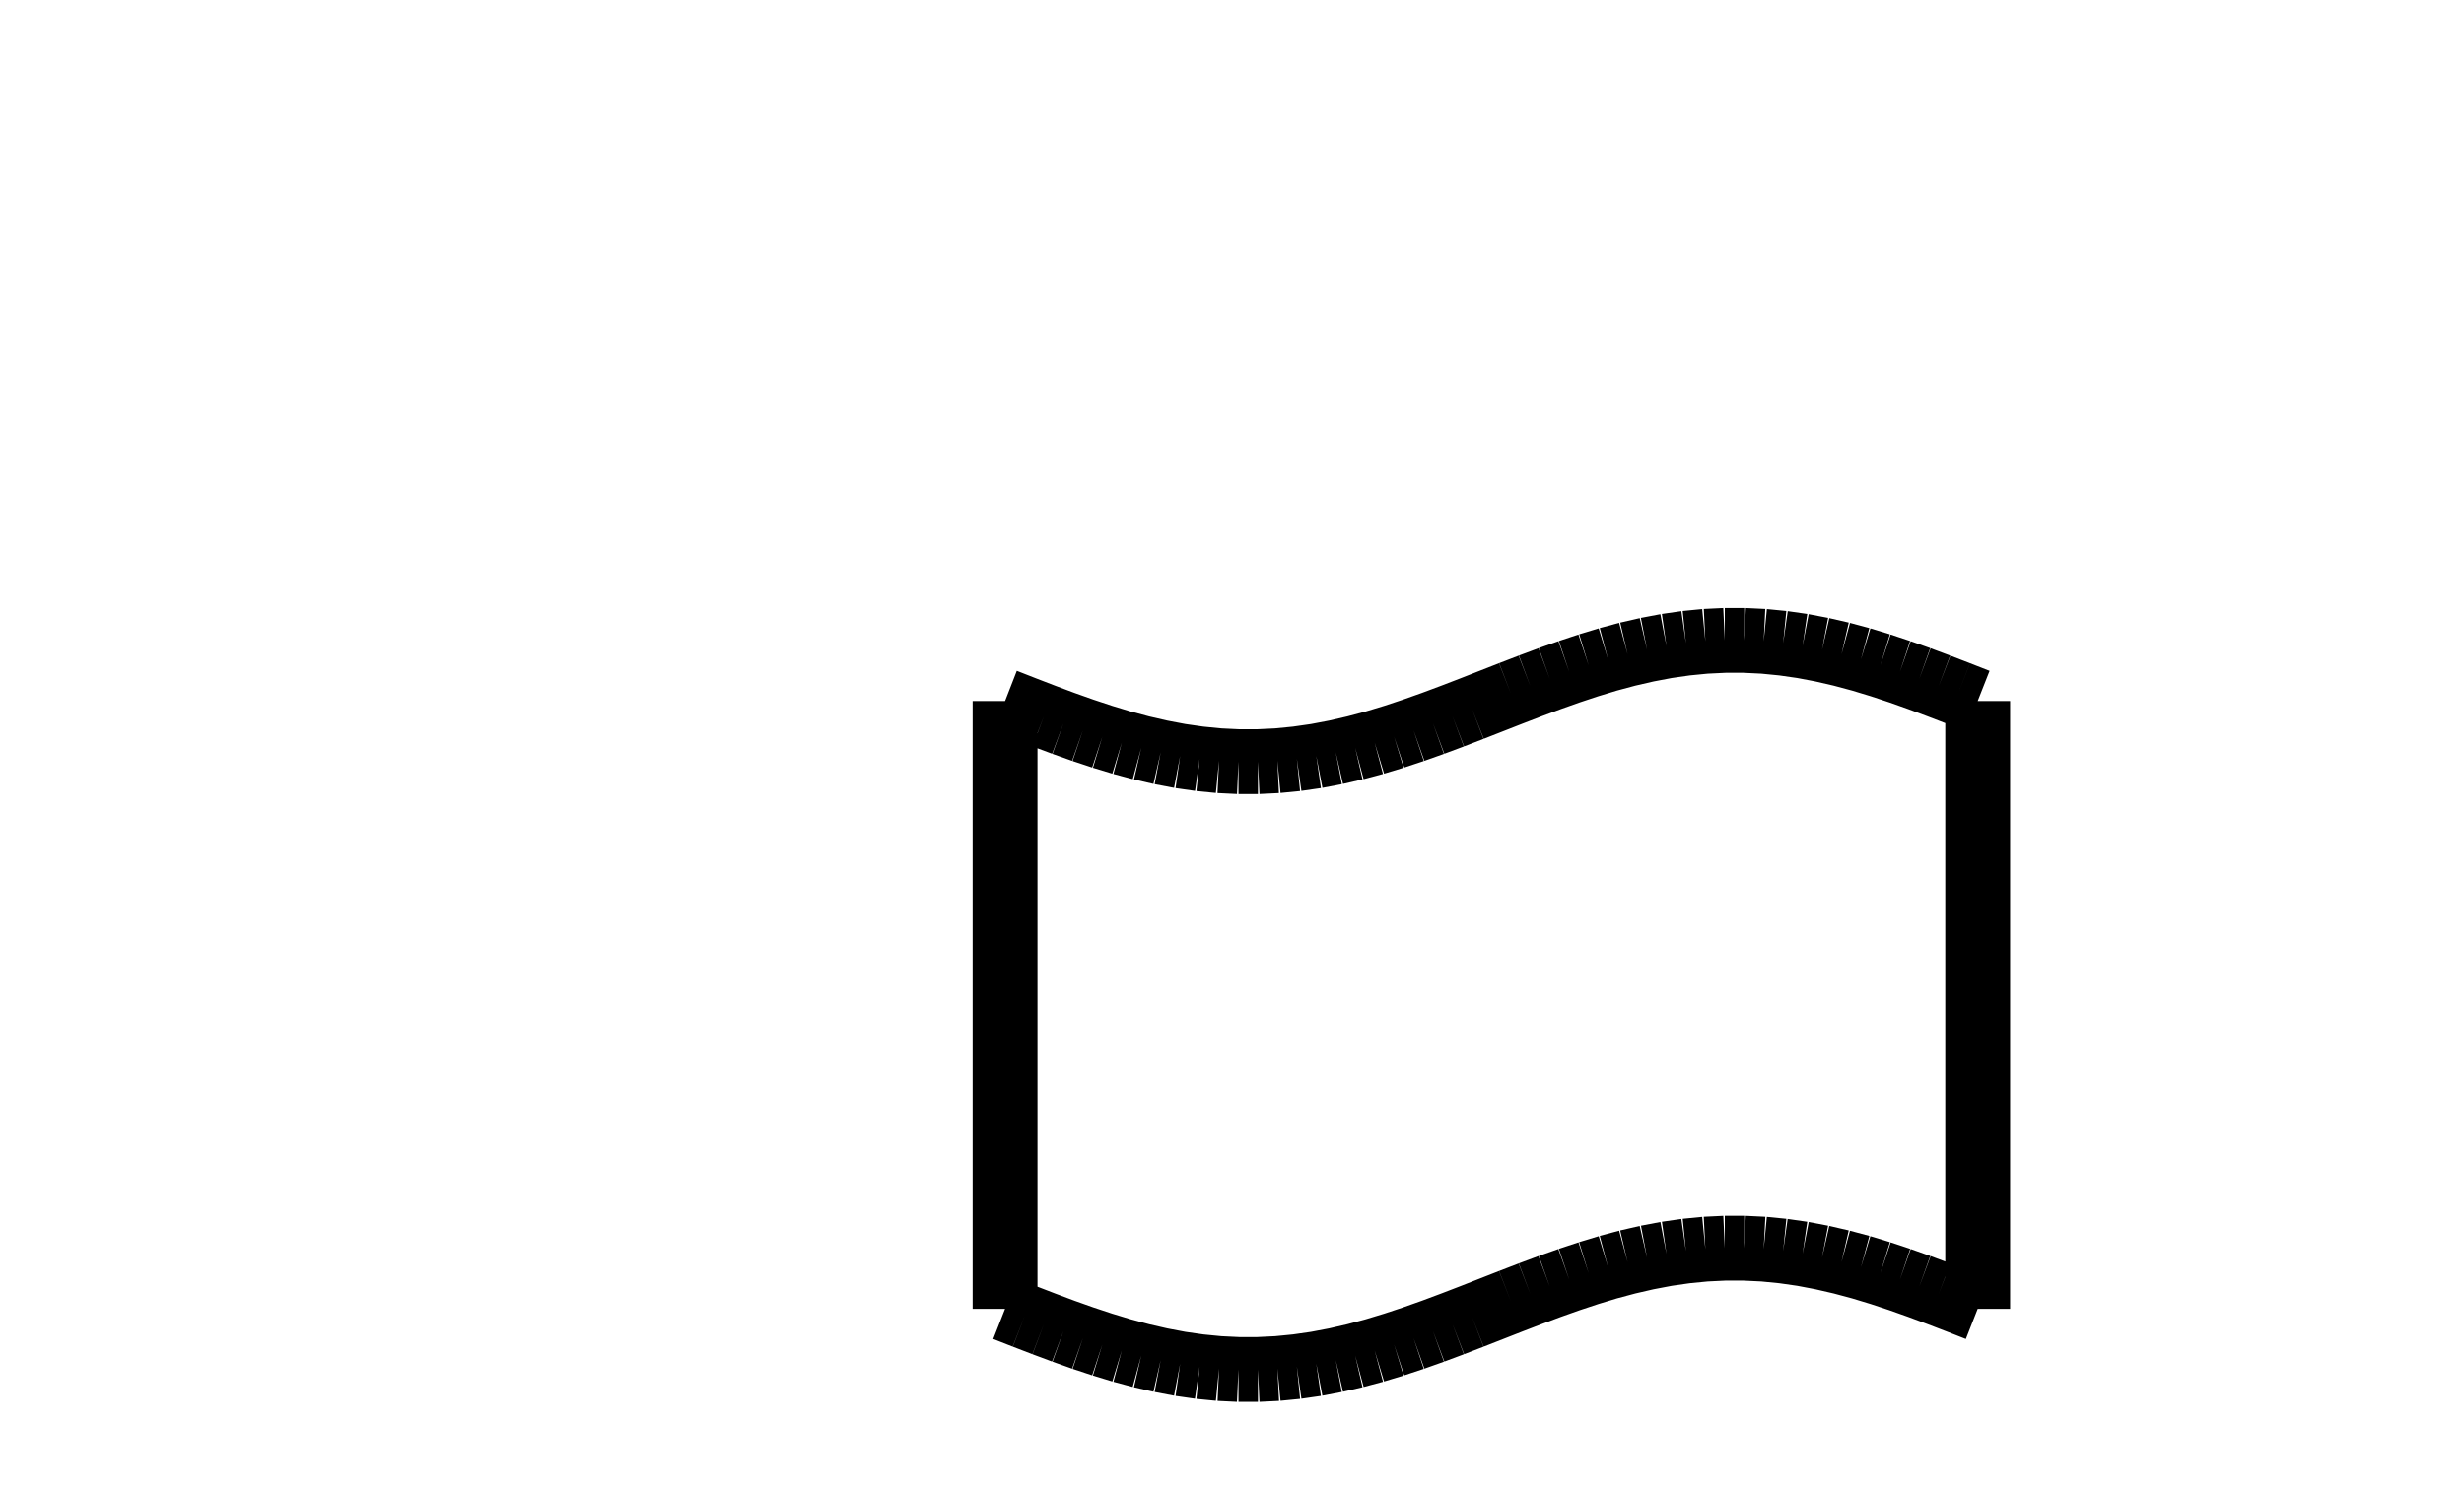
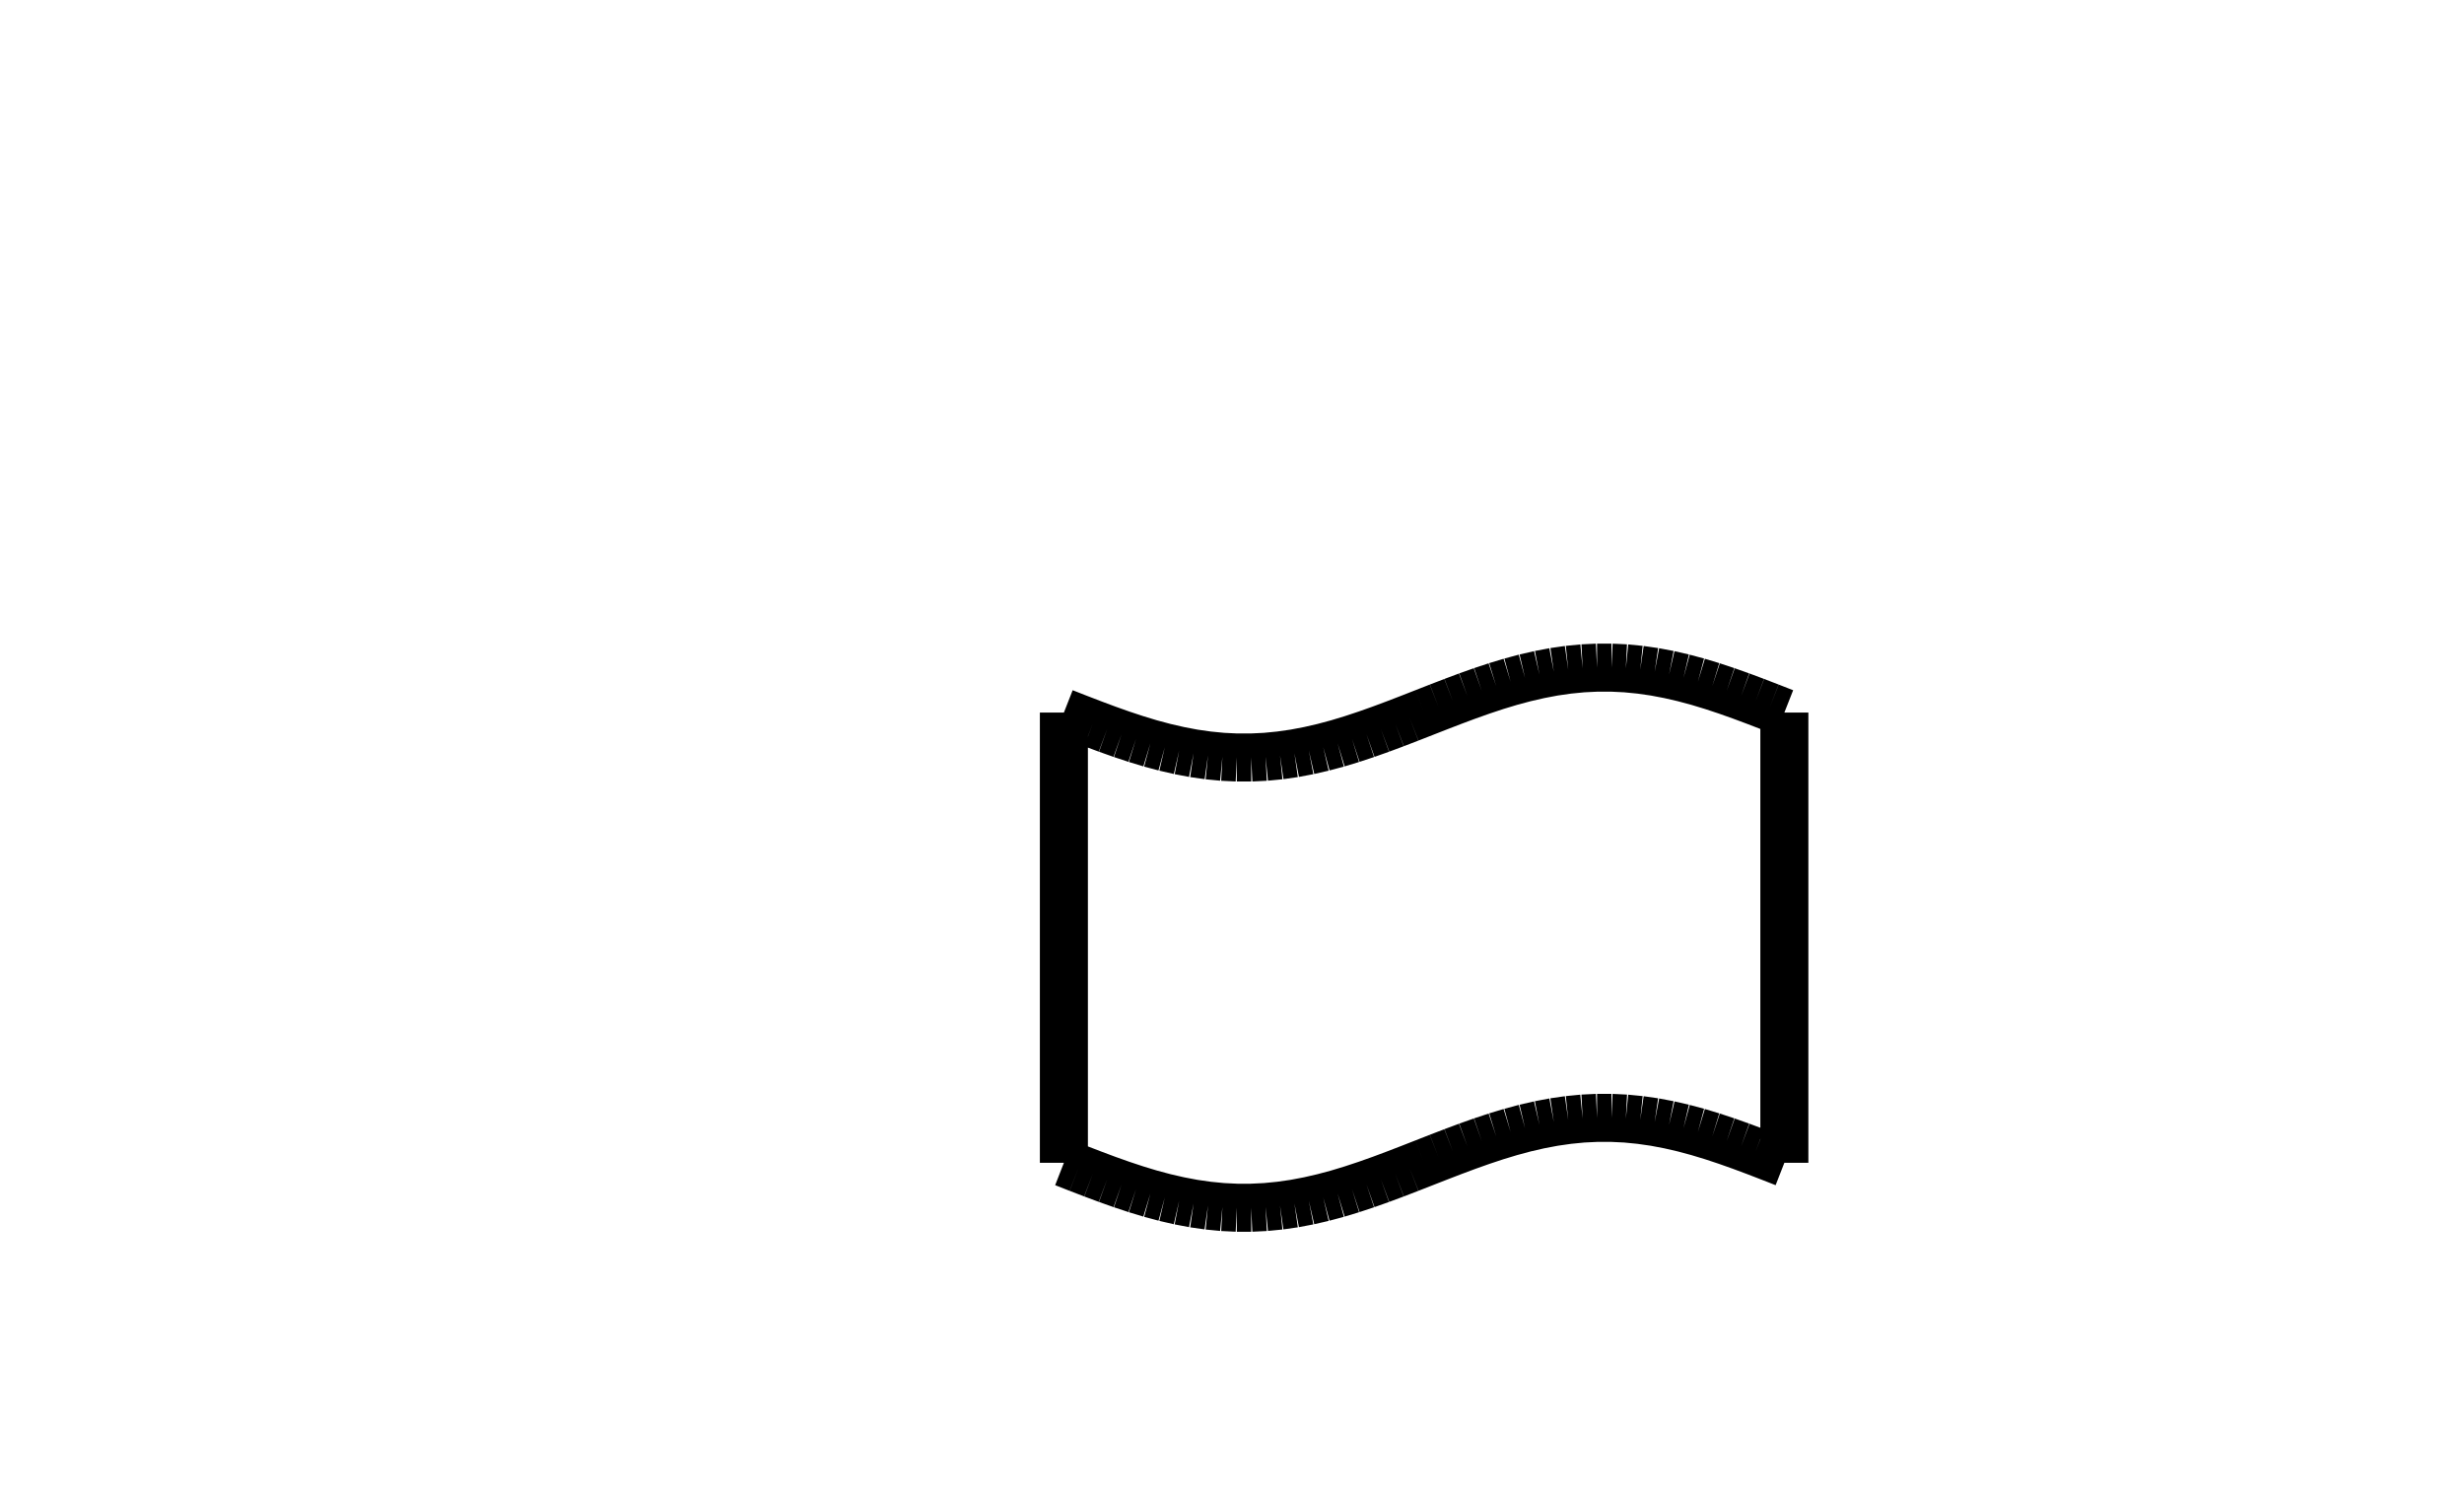
- <svg xmlns="http://www.w3.org/2000/svg" id="s2m-shape-paperTape" width="100%" class="flowchart" style="max-width: 76px;" viewBox="-8 -8 76 46" role="graphics-document document" aria-roledescription="flowchart-v2">
+ <svg xmlns="http://www.w3.org/2000/svg" id="s2m-shape-paperTape" width="100%" class="flowchart" style="max-width: 76px;" viewBox="-21.30 -16.05 102.60 62.10" role="graphics-document document" aria-roledescription="flowchart-v2">
  <g>
    <marker id="s2m-shape-paperTape_flowchart-v2-pointEnd" class="marker flowchart-v2" viewBox="0 0 10 10" refX="5" refY="5" markerUnits="userSpaceOnUse" markerWidth="8" markerHeight="8" orient="auto">
      <path d="M 0 0 L 10 5 L 0 10 z" class="arrowMarkerPath" style="stroke-width: 1; stroke-dasharray: 1,0;" />
    </marker>
    <marker id="s2m-shape-paperTape_flowchart-v2-pointStart" class="marker flowchart-v2" viewBox="0 0 10 10" refX="4.5" refY="5" markerUnits="userSpaceOnUse" markerWidth="8" markerHeight="8" orient="auto">
      <path d="M 0 5 L 10 10 L 10 0 z" class="arrowMarkerPath" style="stroke-width: 1; stroke-dasharray: 1,0;" />
    </marker>
    <marker id="s2m-shape-paperTape_flowchart-v2-pointEnd-margin" class="marker flowchart-v2" viewBox="0 0 11.5 14" refX="11.5" refY="7" markerUnits="userSpaceOnUse" markerWidth="10.5" markerHeight="14" orient="auto">
      <path d="M 0 0 L 11.5 7 L 0 14 z" class="arrowMarkerPath" style="stroke-width: 0; stroke-dasharray: 1,0;" />
    </marker>
    <marker id="s2m-shape-paperTape_flowchart-v2-pointStart-margin" class="marker flowchart-v2" viewBox="0 0 11.5 14" refX="1" refY="7" markerUnits="userSpaceOnUse" markerWidth="11.5" markerHeight="14" orient="auto">
      <polygon points="0,7 11.5,14 11.5,0" class="arrowMarkerPath" style="stroke-width: 0; stroke-dasharray: 1,0;" />
    </marker>
    <marker id="s2m-shape-paperTape_flowchart-v2-circleEnd" class="marker flowchart-v2" viewBox="0 0 10 10" refX="11" refY="5" markerUnits="userSpaceOnUse" markerWidth="11" markerHeight="11" orient="auto">
      <circle cx="5" cy="5" r="5" class="arrowMarkerPath" style="stroke-width: 1; stroke-dasharray: 1,0;" />
    </marker>
    <marker id="s2m-shape-paperTape_flowchart-v2-circleStart" class="marker flowchart-v2" viewBox="0 0 10 10" refX="-1" refY="5" markerUnits="userSpaceOnUse" markerWidth="11" markerHeight="11" orient="auto">
      <circle cx="5" cy="5" r="5" class="arrowMarkerPath" style="stroke-width: 1; stroke-dasharray: 1,0;" />
    </marker>
    <marker id="s2m-shape-paperTape_flowchart-v2-circleEnd-margin" class="marker flowchart-v2" viewBox="0 0 10 10" refY="5" refX="12.25" markerUnits="userSpaceOnUse" markerWidth="14" markerHeight="14" orient="auto">
      <circle cx="5" cy="5" r="5" class="arrowMarkerPath" style="stroke-width: 0; stroke-dasharray: 1,0;" />
    </marker>
    <marker id="s2m-shape-paperTape_flowchart-v2-circleStart-margin" class="marker flowchart-v2" viewBox="0 0 10 10" refX="-2" refY="5" markerUnits="userSpaceOnUse" markerWidth="14" markerHeight="14" orient="auto">
      <circle cx="5" cy="5" r="5" class="arrowMarkerPath" style="stroke-width: 0; stroke-dasharray: 1,0;" />
    </marker>
    <marker id="s2m-shape-paperTape_flowchart-v2-crossEnd" class="marker cross flowchart-v2" viewBox="0 0 11 11" refX="12" refY="5.2" markerUnits="userSpaceOnUse" markerWidth="11" markerHeight="11" orient="auto">
      <path d="M 1,1 l 9,9 M 10,1 l -9,9" class="arrowMarkerPath" style="stroke-width: 2; stroke-dasharray: 1,0;" />
    </marker>
    <marker id="s2m-shape-paperTape_flowchart-v2-crossStart" class="marker cross flowchart-v2" viewBox="0 0 11 11" refX="-1" refY="5.2" markerUnits="userSpaceOnUse" markerWidth="11" markerHeight="11" orient="auto">
      <path d="M 1,1 l 9,9 M 10,1 l -9,9" class="arrowMarkerPath" style="stroke-width: 2; stroke-dasharray: 1,0;" />
    </marker>
    <marker id="s2m-shape-paperTape_flowchart-v2-crossEnd-margin" class="marker cross flowchart-v2" viewBox="0 0 15 15" refX="17.7" refY="7.5" markerUnits="userSpaceOnUse" markerWidth="12" markerHeight="12" orient="auto">
      <path d="M 1,1 L 14,14 M 1,14 L 14,1" class="arrowMarkerPath" style="stroke-width: 2.5;" />
    </marker>
    <marker id="s2m-shape-paperTape_flowchart-v2-crossStart-margin" class="marker cross flowchart-v2" viewBox="0 0 15 15" refX="-3.5" refY="7.5" markerUnits="userSpaceOnUse" markerWidth="12" markerHeight="12" orient="auto">
      <path d="M 1,1 L 14,14 M 1,14 L 14,1" class="arrowMarkerPath" style="stroke-width: 2.5; stroke-dasharray: 1,0;" />
    </marker>
    <g class="root">
      <g class="clusters" />
      <g class="edgePaths" />
      <g class="edgeLabels" />
      <g class="nodes">
        <g class="node default" data-look="classic" transform="translate(38, 23)">
          <g class="basic label-container">
-             <path d="M-15 9.375 C-15 9.375, -15 9.375, -15 9.375 M-15 9.375 C-15 9.375, -15 9.375, -15 9.375 M-15 9.375 C-14.811 9.449, -14.621 9.523, -14.4 9.61 M-15 9.375 C-14.864 9.428, -14.729 9.481, -14.4 9.61 M-14.4 9.61 C-14.222 9.679, -14.043 9.748, -13.8 9.841 M-14.4 9.61 C-14.229 9.676, -14.058 9.742, -13.8 9.841 M-13.8 9.841 C-13.62 9.908, -13.441 9.975, -13.2 10.065 M-13.8 9.841 C-13.678 9.887, -13.556 9.932, -13.2 10.065 M-13.2 10.065 C-12.963 10.149, -12.727 10.233, -12.6 10.278 M-13.2 10.065 C-12.962 10.15, -12.725 10.234, -12.6 10.278 M-12.6 10.278 C-12.471 10.321, -12.343 10.364, -12 10.477 M-12.6 10.278 C-12.477 10.319, -12.354 10.36, -12 10.477 M-12 10.477 C-11.784 10.542, -11.568 10.608, -11.4 10.659 M-12 10.477 C-11.8 10.538, -11.6 10.598, -11.4 10.659 M-11.4 10.659 C-11.19 10.715, -10.98 10.771, -10.8 10.82 M-11.4 10.659 C-11.201 10.712, -11.002 10.765, -10.8 10.82 M-10.8 10.82 C-10.659 10.852, -10.519 10.885, -10.2 10.958 M-10.8 10.82 C-10.656 10.853, -10.511 10.886, -10.2 10.958 M-10.2 10.958 C-9.984 10.999, -9.768 11.04, -9.6 11.072 M-10.2 10.958 C-10.072 10.982, -9.945 11.006, -9.6 11.072 M-9.6 11.072 C-9.396 11.101, -9.192 11.13, -9 11.158 M-9.6 11.072 C-9.394 11.101, -9.187 11.131, -9 11.158 M-9 11.158 C-8.878 11.17, -8.756 11.182, -8.4 11.217 M-9 11.158 C-8.766 11.181, -8.531 11.204, -8.4 11.217 M-8.4 11.217 C-8.204 11.226, -8.008 11.236, -7.8 11.246 M-8.4 11.217 C-8.269 11.223, -8.138 11.23, -7.8 11.246 M-7.8 11.246 C-7.629 11.246, -7.459 11.246, -7.2 11.246 M-7.8 11.246 C-7.663 11.246, -7.527 11.246, -7.2 11.246 M-7.2 11.246 C-7.07 11.24, -6.941 11.234, -6.6 11.217 M-7.2 11.246 C-6.999 11.236, -6.798 11.227, -6.6 11.217 M-6.6 11.217 C-6.404 11.198, -6.208 11.179, -6 11.158 M-6.6 11.217 C-6.379 11.195, -6.158 11.174, -6 11.158 M-6 11.158 C-5.827 11.133, -5.653 11.108, -5.4 11.072 M-6 11.158 C-5.775 11.126, -5.55 11.093, -5.4 11.072 M-5.4 11.072 C-5.223 11.038, -5.047 11.005, -4.8 10.958 M-5.4 11.072 C-5.164 11.027, -4.928 10.982, -4.8 10.958 M-4.8 10.958 C-4.658 10.925, -4.516 10.893, -4.2 10.82 M-4.8 10.958 C-4.656 10.925, -4.512 10.892, -4.2 10.82 M-4.2 10.82 C-3.985 10.762, -3.769 10.704, -3.6 10.659 M-4.2 10.82 C-4.078 10.787, -3.956 10.754, -3.6 10.659 M-3.6 10.659 C-3.416 10.603, -3.231 10.547, -3 10.477 M-3.6 10.659 C-3.405 10.6, -3.21 10.541, -3 10.477 M-3 10.477 C-2.875 10.436, -2.749 10.394, -2.4 10.278 M-3 10.477 C-2.84 10.424, -2.681 10.371, -2.4 10.278 M-2.4 10.278 C-2.194 10.205, -1.987 10.132, -1.8 10.065 M-2.4 10.278 C-2.242 10.222, -2.083 10.166, -1.8 10.065 M-1.8 10.065 C-1.615 9.996, -1.431 9.927, -1.2 9.841 M-1.8 10.065 C-1.583 9.984, -1.365 9.903, -1.2 9.841 M-1.2 9.841 C-0.972 9.753, -0.744 9.665, -0.6 9.61 M-1.2 9.841 C-0.977 9.755, -0.754 9.669, -0.6 9.61 M-0.6 9.61 C-0.472 9.56, -0.344 9.51, 0 9.375 M-0.6 9.61 C-0.466 9.558, -0.333 9.505, 0 9.375 M0 9.375 C0.15 9.316, 0.3 9.257, 0.6 9.14 M0 9.375 C0.226 9.287, 0.452 9.198, 0.6 9.14 M0.6 9.14 C0.753 9.081, 0.907 9.022, 1.2 8.909 M0.6 9.14 C0.802 9.062, 1.003 8.985, 1.2 8.909 M1.2 8.909 C1.435 8.821, 1.67 8.733, 1.8 8.685 M1.2 8.909 C1.388 8.838, 1.576 8.768, 1.8 8.685 M1.8 8.685 C1.927 8.64, 2.053 8.595, 2.4 8.472 M1.8 8.685 C2.031 8.603, 2.262 8.521, 2.4 8.472 M2.4 8.472 C2.541 8.425, 2.682 8.378, 3 8.273 M2.4 8.472 C2.621 8.398, 2.842 8.325, 3 8.273 M3 8.273 C3.17 8.222, 3.339 8.17, 3.6 8.091 M3 8.273 C3.124 8.235, 3.247 8.198, 3.6 8.091 M3.6 8.091 C3.776 8.044, 3.952 7.997, 4.2 7.93 M3.6 8.091 C3.755 8.05, 3.909 8.008, 4.2 7.93 M4.2 7.93 C4.403 7.883, 4.606 7.837, 4.8 7.792 M4.2 7.93 C4.368 7.891, 4.536 7.853, 4.8 7.792 M4.8 7.792 C4.945 7.765, 5.089 7.737, 5.4 7.678 M4.8 7.792 C4.974 7.759, 5.147 7.726, 5.4 7.678 M5.4 7.678 C5.572 7.654, 5.743 7.629, 6 7.592 M5.4 7.678 C5.563 7.655, 5.726 7.631, 6 7.592 M6 7.592 C6.122 7.58, 6.243 7.568, 6.6 7.533 M6 7.592 C6.236 7.569, 6.472 7.546, 6.6 7.533 M6.6 7.533 C6.782 7.524, 6.964 7.515, 7.2 7.504 M6.6 7.533 C6.791 7.524, 6.983 7.514, 7.2 7.504 M7.2 7.504 C7.324 7.504, 7.448 7.504, 7.8 7.504 M7.2 7.504 C7.408 7.504, 7.616 7.504, 7.8 7.504 M7.8 7.504 C8.022 7.515, 8.243 7.525, 8.4 7.533 M7.8 7.504 C7.954 7.511, 8.107 7.519, 8.4 7.533 M8.4 7.533 C8.565 7.549, 8.729 7.565, 9 7.592 M8.4 7.533 C8.544 7.547, 8.689 7.561, 9 7.592 M9 7.592 C9.148 7.613, 9.296 7.634, 9.6 7.678 M9 7.592 C9.122 7.609, 9.244 7.627, 9.6 7.678 M9.6 7.678 C9.778 7.712, 9.956 7.746, 10.2 7.792 M9.6 7.678 C9.761 7.709, 9.921 7.739, 10.2 7.792 M10.2 7.792 C10.395 7.837, 10.59 7.882, 10.8 7.93 M10.2 7.792 C10.384 7.834, 10.568 7.877, 10.8 7.93 M10.8 7.93 C10.929 7.965, 11.057 7.999, 11.4 8.091 M10.8 7.93 C10.942 7.969, 11.085 8.007, 11.4 8.091 M11.4 8.091 C11.633 8.162, 11.866 8.232, 12 8.273 M11.4 8.091 C11.605 8.153, 11.81 8.215, 12 8.273 M12 8.273 C12.213 8.344, 12.427 8.414, 12.6 8.472 M12 8.273 C12.208 8.342, 12.417 8.411, 12.6 8.472 M12.6 8.472 C12.834 8.555, 13.069 8.638, 13.2 8.685 M12.6 8.472 C12.817 8.549, 13.033 8.626, 13.2 8.685 M13.2 8.685 C13.375 8.75, 13.551 8.816, 13.8 8.909 M13.2 8.685 C13.394 8.757, 13.588 8.829, 13.8 8.909 M13.8 8.909 C14.015 8.992, 14.231 9.075, 14.4 9.14 M13.8 8.909 C13.98 8.978, 14.16 9.047, 14.4 9.14 M14.4 9.14 C14.547 9.197, 14.694 9.255, 15 9.375 M14.4 9.14 C14.627 9.229, 14.853 9.317, 15 9.375 M15 9.375 C15 2.903, 15 -3.57, 15 -9.375 M15 9.375 C15 5.043, 15 0.71, 15 -9.375 M15 -9.375 C15 -9.375, 15 -9.375, 15 -9.375 M15 -9.375 C15 -9.375, 15 -9.375, 15 -9.375 M15 -9.375 C14.873 -9.425, 14.746 -9.474, 14.4 -9.61 M15 -9.375 C14.781 -9.461, 14.562 -9.547, 14.4 -9.61 M14.4 -9.61 C14.225 -9.677, 14.05 -9.745, 13.8 -9.841 M14.4 -9.61 C14.199 -9.688, 13.997 -9.765, 13.8 -9.841 M13.8 -9.841 C13.61 -9.912, 13.421 -9.983, 13.2 -10.065 M13.8 -9.841 C13.572 -9.926, 13.344 -10.011, 13.2 -10.065 M13.2 -10.065 C13.067 -10.112, 12.935 -10.159, 12.6 -10.278 M13.2 -10.065 C13.068 -10.112, 12.936 -10.159, 12.6 -10.278 M12.6 -10.278 C12.398 -10.345, 12.197 -10.412, 12 -10.477 M12.6 -10.278 C12.39 -10.348, 12.18 -10.417, 12 -10.477 M12 -10.477 C11.823 -10.531, 11.646 -10.584, 11.4 -10.659 M12 -10.477 C11.852 -10.522, 11.704 -10.566, 11.4 -10.659 M11.4 -10.659 C11.179 -10.718, 10.958 -10.777, 10.8 -10.82 M11.4 -10.659 C11.188 -10.715, 10.976 -10.772, 10.8 -10.82 M10.8 -10.82 C10.652 -10.854, 10.503 -10.888, 10.2 -10.958 M10.8 -10.82 C10.62 -10.861, 10.439 -10.903, 10.2 -10.958 M10.2 -10.958 C10.013 -10.993, 9.826 -11.029, 9.6 -11.072 M10.2 -10.958 C10.074 -10.982, 9.948 -11.006, 9.6 -11.072 M9.6 -11.072 C9.447 -11.094, 9.294 -11.116, 9 -11.158 M9.6 -11.072 C9.384 -11.103, 9.168 -11.134, 9 -11.158 M9 -11.158 C8.786 -11.179, 8.572 -11.2, 8.4 -11.217 M9 -11.158 C8.856 -11.172, 8.711 -11.186, 8.4 -11.217 M8.4 -11.217 C8.264 -11.223, 8.129 -11.23, 7.8 -11.246 M8.4 -11.217 C8.232 -11.225, 8.063 -11.233, 7.8 -11.246 M7.8 -11.246 C7.599 -11.246, 7.398 -11.246, 7.2 -11.246 M7.8 -11.246 C7.68 -11.246, 7.56 -11.246, 7.2 -11.246 M7.2 -11.246 C7.038 -11.238, 6.876 -11.23, 6.6 -11.217 M7.2 -11.246 C6.987 -11.236, 6.774 -11.225, 6.6 -11.217 M6.6 -11.217 C6.406 -11.198, 6.212 -11.179, 6 -11.158 M6.6 -11.217 C6.377 -11.195, 6.154 -11.173, 6 -11.158 M6 -11.158 C5.796 -11.129, 5.591 -11.099, 5.4 -11.072 M6 -11.158 C5.824 -11.133, 5.647 -11.107, 5.4 -11.072 M5.4 -11.072 C5.24 -11.041, 5.079 -11.011, 4.8 -10.958 M5.4 -11.072 C5.196 -11.033, 4.993 -10.995, 4.8 -10.958 M4.8 -10.958 C4.578 -10.907, 4.356 -10.856, 4.2 -10.82 M4.8 -10.958 C4.639 -10.921, 4.477 -10.884, 4.2 -10.82 M4.2 -10.82 C3.965 -10.757, 3.73 -10.693, 3.6 -10.659 M4.2 -10.82 C4.06 -10.782, 3.92 -10.744, 3.6 -10.659 M3.6 -10.659 C3.462 -10.617, 3.325 -10.575, 3 -10.477 M3.6 -10.659 C3.383 -10.593, 3.165 -10.527, 3 -10.477 M3 -10.477 C2.879 -10.437, 2.757 -10.397, 2.4 -10.278 M3 -10.477 C2.832 -10.421, 2.663 -10.365, 2.4 -10.278 M2.4 -10.278 C2.194 -10.205, 1.989 -10.132, 1.8 -10.065 M2.4 -10.278 C2.218 -10.214, 2.036 -10.149, 1.8 -10.065 M1.8 -10.065 C1.675 -10.019, 1.551 -9.972, 1.2 -9.841 M1.8 -10.065 C1.632 -10.003, 1.465 -9.94, 1.2 -9.841 M1.2 -9.841 C1.023 -9.773, 0.847 -9.705, 0.6 -9.61 M1.2 -9.841 C1.005 -9.766, 0.811 -9.691, 0.6 -9.61 M0.6 -9.61 C0.413 -9.537, 0.226 -9.464, 0 -9.375 M0.6 -9.61 C0.477 -9.562, 0.353 -9.513, 0 -9.375 M0 -9.375 C-0.134 -9.323, -0.268 -9.27, -0.6 -9.14 M0 -9.375 C-0.207 -9.294, -0.415 -9.213, -0.6 -9.14 M-0.6 -9.14 C-0.723 -9.093, -0.846 -9.045, -1.2 -8.909 M-0.6 -9.14 C-0.759 -9.079, -0.918 -9.017, -1.2 -8.909 M-1.2 -8.909 C-1.398 -8.835, -1.596 -8.761, -1.8 -8.685 M-1.2 -8.909 C-1.422 -8.826, -1.644 -8.743, -1.8 -8.685 M-1.8 -8.685 C-1.972 -8.624, -2.143 -8.563, -2.4 -8.472 M-1.8 -8.685 C-1.959 -8.628, -2.119 -8.572, -2.4 -8.472 M-2.4 -8.472 C-2.544 -8.424, -2.689 -8.376, -3 -8.273 M-2.4 -8.472 C-2.55 -8.422, -2.701 -8.372, -3 -8.273 M-3 -8.273 C-3.192 -8.215, -3.384 -8.157, -3.6 -8.091 M-3 -8.273 C-3.183 -8.217, -3.366 -8.162, -3.6 -8.091 M-3.6 -8.091 C-3.803 -8.037, -4.006 -7.982, -4.2 -7.93 M-3.6 -8.091 C-3.83 -8.03, -4.061 -7.968, -4.2 -7.93 M-4.2 -7.93 C-4.334 -7.899, -4.469 -7.868, -4.8 -7.792 M-4.2 -7.93 C-4.352 -7.895, -4.503 -7.86, -4.8 -7.792 M-4.8 -7.792 C-4.988 -7.756, -5.177 -7.721, -5.4 -7.678 M-4.8 -7.792 C-5.033 -7.748, -5.265 -7.704, -5.4 -7.678 M-5.4 -7.678 C-5.626 -7.646, -5.853 -7.613, -6 -7.592 M-5.4 -7.678 C-5.622 -7.646, -5.845 -7.614, -6 -7.592 M-6 -7.592 C-6.17 -7.575, -6.341 -7.559, -6.6 -7.533 M-6 -7.592 C-6.238 -7.569, -6.476 -7.545, -6.6 -7.533 M-6.6 -7.533 C-6.793 -7.524, -6.986 -7.514, -7.2 -7.504 M-6.6 -7.533 C-6.75 -7.526, -6.901 -7.518, -7.2 -7.504 M-7.2 -7.504 C-7.437 -7.504, -7.674 -7.504, -7.8 -7.504 M-7.2 -7.504 C-7.404 -7.504, -7.608 -7.504, -7.8 -7.504 M-7.8 -7.504 C-7.954 -7.511, -8.107 -7.519, -8.4 -7.533 M-7.8 -7.504 C-8.036 -7.515, -8.273 -7.527, -8.4 -7.533 M-8.4 -7.533 C-8.578 -7.551, -8.756 -7.568, -9 -7.592 M-8.4 -7.533 C-8.623 -7.555, -8.846 -7.577, -9 -7.592 M-9 -7.592 C-9.184 -7.618, -9.369 -7.645, -9.6 -7.678 M-9 -7.592 C-9.134 -7.611, -9.268 -7.631, -9.6 -7.678 M-9.6 -7.678 C-9.726 -7.702, -9.851 -7.726, -10.2 -7.792 M-9.6 -7.678 C-9.776 -7.712, -9.951 -7.745, -10.2 -7.792 M-10.2 -7.792 C-10.362 -7.829, -10.524 -7.867, -10.8 -7.93 M-10.2 -7.792 C-10.356 -7.828, -10.511 -7.864, -10.8 -7.93 M-10.8 -7.93 C-10.951 -7.971, -11.103 -8.012, -11.4 -8.091 M-10.8 -7.93 C-11.023 -7.99, -11.247 -8.05, -11.4 -8.091 M-11.4 -8.091 C-11.569 -8.143, -11.739 -8.194, -12 -8.273 M-11.4 -8.091 C-11.574 -8.144, -11.747 -8.197, -12 -8.273 M-12 -8.273 C-12.206 -8.341, -12.412 -8.409, -12.6 -8.472 M-12 -8.273 C-12.185 -8.334, -12.37 -8.395, -12.6 -8.472 M-12.6 -8.472 C-12.78 -8.536, -12.96 -8.599, -13.2 -8.685 M-12.6 -8.472 C-12.822 -8.55, -13.043 -8.629, -13.2 -8.685 M-13.2 -8.685 C-13.343 -8.738, -13.487 -8.792, -13.8 -8.909 M-13.2 -8.685 C-13.349 -8.741, -13.499 -8.796, -13.8 -8.909 M-13.8 -8.909 C-13.925 -8.957, -14.05 -9.005, -14.4 -9.14 M-13.8 -8.909 C-13.975 -8.976, -14.151 -9.044, -14.4 -9.14 M-14.4 -9.14 C-14.582 -9.211, -14.764 -9.282, -15 -9.375 M-14.4 -9.14 C-14.581 -9.211, -14.761 -9.282, -15 -9.375 M-15 -9.375 C-15 -3.165, -15 3.046, -15 9.375 M-15 -9.375 C-15 -2.639, -15 4.098, -15 9.375" stroke="currentColor" stroke-width="2" fill="none" vector-effect="non-scaling-stroke" />
+             <path d="M-15 9.375 C-15 9.375, -15 9.375, -15 9.375 M-15 9.375 C-15 9.375, -15 9.375, -15 9.375 M-15 9.375 C-14.805 9.451, -14.61 9.528, -14.4 9.61 M-15 9.375 C-14.83 9.441, -14.661 9.508, -14.4 9.61 M-14.4 9.61 C-14.18 9.695, -13.959 9.78, -13.8 9.841 M-14.4 9.61 C-14.244 9.67, -14.089 9.73, -13.8 9.841 M-13.8 9.841 C-13.565 9.929, -13.329 10.017, -13.2 10.065 M-13.8 9.841 C-13.647 9.898, -13.495 9.955, -13.2 10.065 M-13.2 10.065 C-12.984 10.142, -12.768 10.219, -12.6 10.278 M-13.2 10.065 C-13.055 10.117, -12.91 10.168, -12.6 10.278 M-12.6 10.278 C-12.38 10.351, -12.161 10.424, -12 10.477 M-12.6 10.278 C-12.476 10.319, -12.352 10.36, -12 10.477 M-12 10.477 C-11.829 10.529, -11.659 10.58, -11.4 10.659 M-12 10.477 C-11.806 10.536, -11.612 10.594, -11.4 10.659 M-11.4 10.659 C-11.216 10.708, -11.031 10.758, -10.8 10.82 M-11.4 10.659 C-11.265 10.695, -11.129 10.731, -10.8 10.82 M-10.8 10.82 C-10.651 10.854, -10.501 10.889, -10.2 10.958 M-10.8 10.82 C-10.596 10.867, -10.392 10.914, -10.2 10.958 M-10.2 10.958 C-9.991 10.998, -9.781 11.037, -9.6 11.072 M-10.2 10.958 C-10.017 10.993, -9.834 11.027, -9.6 11.072 M-9.6 11.072 C-9.459 11.092, -9.317 11.112, -9 11.158 M-9.6 11.072 C-9.476 11.089, -9.352 11.107, -9 11.158 M-9 11.158 C-8.794 11.178, -8.587 11.199, -8.4 11.217 M-9 11.158 C-8.782 11.179, -8.565 11.201, -8.4 11.217 M-8.4 11.217 C-8.207 11.226, -8.014 11.236, -7.8 11.246 M-8.4 11.217 C-8.236 11.225, -8.073 11.233, -7.8 11.246 M-7.8 11.246 C-7.597 11.246, -7.394 11.246, -7.2 11.246 M-7.8 11.246 C-7.614 11.246, -7.429 11.246, -7.2 11.246 M-7.2 11.246 C-6.961 11.235, -6.722 11.223, -6.6 11.217 M-7.2 11.246 C-7.073 11.24, -6.945 11.234, -6.6 11.217 M-6.6 11.217 C-6.457 11.203, -6.314 11.189, -6 11.158 M-6.6 11.217 C-6.471 11.204, -6.342 11.192, -6 11.158 M-6 11.158 C-5.85 11.137, -5.7 11.115, -5.4 11.072 M-6 11.158 C-5.781 11.127, -5.562 11.095, -5.4 11.072 M-5.4 11.072 C-5.224 11.038, -5.049 11.005, -4.8 10.958 M-5.4 11.072 C-5.247 11.043, -5.094 11.014, -4.8 10.958 M-4.8 10.958 C-4.584 10.908, -4.368 10.858, -4.2 10.82 M-4.8 10.958 C-4.621 10.917, -4.443 10.876, -4.2 10.82 M-4.2 10.82 C-4.074 10.786, -3.947 10.752, -3.6 10.659 M-4.2 10.82 C-4.01 10.769, -3.821 10.718, -3.6 10.659 M-3.6 10.659 C-3.4 10.598, -3.2 10.538, -3 10.477 M-3.6 10.659 C-3.393 10.596, -3.186 10.533, -3 10.477 M-3 10.477 C-2.837 10.423, -2.674 10.369, -2.4 10.278 M-3 10.477 C-2.82 10.418, -2.64 10.358, -2.4 10.278 M-2.4 10.278 C-2.25 10.225, -2.1 10.172, -1.8 10.065 M-2.4 10.278 C-2.191 10.204, -1.982 10.13, -1.8 10.065 M-1.8 10.065 C-1.617 9.997, -1.433 9.928, -1.2 9.841 M-1.8 10.065 C-1.602 9.991, -1.403 9.917, -1.2 9.841 M-1.2 9.841 C-0.966 9.751, -0.732 9.661, -0.6 9.61 M-1.2 9.841 C-0.975 9.755, -0.75 9.668, -0.6 9.61 M-0.6 9.61 C-0.427 9.542, -0.255 9.475, 0 9.375 M-0.6 9.61 C-0.442 9.548, -0.284 9.486, 0 9.375 M0 9.375 C0.187 9.302, 0.373 9.229, 0.6 9.14 M0 9.375 C0.203 9.296, 0.406 9.216, 0.6 9.14 M0.6 9.14 C0.766 9.076, 0.932 9.012, 1.2 8.909 M0.6 9.14 C0.809 9.059, 1.018 8.979, 1.2 8.909 M1.2 8.909 C1.413 8.829, 1.626 8.75, 1.8 8.685 M1.2 8.909 C1.386 8.839, 1.572 8.77, 1.8 8.685 M1.8 8.685 C1.985 8.619, 2.17 8.554, 2.4 8.472 M1.8 8.685 C2.04 8.6, 2.28 8.514, 2.4 8.472 M2.4 8.472 C2.522 8.431, 2.645 8.391, 3 8.273 M2.4 8.472 C2.589 8.409, 2.778 8.346, 3 8.273 M3 8.273 C3.166 8.223, 3.331 8.173, 3.6 8.091 M3 8.273 C3.239 8.201, 3.477 8.129, 3.6 8.091 M3.6 8.091 C3.755 8.05, 3.91 8.008, 4.2 7.93 M3.6 8.091 C3.749 8.051, 3.898 8.011, 4.2 7.93 M4.2 7.93 C4.421 7.879, 4.641 7.829, 4.8 7.792 M4.2 7.93 C4.364 7.893, 4.527 7.855, 4.8 7.792 M4.8 7.792 C4.935 7.766, 5.069 7.741, 5.4 7.678 M4.8 7.792 C4.989 7.756, 5.179 7.72, 5.4 7.678 M5.4 7.678 C5.615 7.647, 5.83 7.616, 6 7.592 M5.4 7.678 C5.566 7.654, 5.732 7.631, 6 7.592 M6 7.592 C6.18 7.574, 6.361 7.557, 6.6 7.533 M6 7.592 C6.174 7.575, 6.349 7.558, 6.6 7.533 M6.6 7.533 C6.782 7.524, 6.963 7.515, 7.2 7.504 M6.6 7.533 C6.807 7.523, 7.013 7.513, 7.2 7.504 M7.2 7.504 C7.375 7.504, 7.55 7.504, 7.8 7.504 M7.2 7.504 C7.383 7.504, 7.567 7.504, 7.8 7.504 M7.8 7.504 C7.933 7.51, 8.065 7.517, 8.4 7.533 M7.8 7.504 C7.93 7.51, 8.06 7.516, 8.4 7.533 M8.4 7.533 C8.552 7.548, 8.704 7.563, 9 7.592 M8.4 7.533 C8.611 7.554, 8.822 7.574, 9 7.592 M9 7.592 C9.151 7.614, 9.302 7.635, 9.6 7.678 M9 7.592 C9.218 7.623, 9.436 7.655, 9.6 7.678 M9.6 7.678 C9.815 7.719, 10.03 7.76, 10.2 7.792 M9.6 7.678 C9.729 7.703, 9.859 7.727, 10.2 7.792 M10.2 7.792 C10.346 7.826, 10.492 7.859, 10.8 7.93 M10.2 7.792 C10.433 7.846, 10.665 7.899, 10.8 7.93 M10.8 7.93 C10.983 7.98, 11.167 8.029, 11.4 8.091 M10.8 7.93 C11.003 7.985, 11.207 8.04, 11.4 8.091 M11.4 8.091 C11.601 8.152, 11.802 8.213, 12 8.273 M11.4 8.091 C11.562 8.141, 11.725 8.19, 12 8.273 M12 8.273 C12.216 8.344, 12.431 8.416, 12.6 8.472 M12 8.273 C12.143 8.32, 12.285 8.367, 12.6 8.472 M12.6 8.472 C12.798 8.542, 12.995 8.612, 13.2 8.685 M12.6 8.472 C12.769 8.532, 12.938 8.592, 13.2 8.685 M13.2 8.685 C13.387 8.755, 13.574 8.824, 13.8 8.909 M13.2 8.685 C13.425 8.769, 13.65 8.853, 13.8 8.909 M13.8 8.909 C14.02 8.994, 14.241 9.079, 14.4 9.14 M13.8 8.909 C13.956 8.969, 14.112 9.029, 14.4 9.14 M14.4 9.14 C14.606 9.221, 14.812 9.301, 15 9.375 M14.4 9.14 C14.551 9.199, 14.703 9.259, 15 9.375 M15 9.375 C15 2.444, 15 -4.487, 15 -9.375 M15 9.375 C15 4.899, 15 0.423, 15 -9.375 M15 -9.375 C15 -9.375, 15 -9.375, 15 -9.375 M15 -9.375 C15 -9.375, 15 -9.375, 15 -9.375 M15 -9.375 C14.799 -9.454, 14.599 -9.532, 14.4 -9.61 M15 -9.375 C14.804 -9.452, 14.608 -9.529, 14.4 -9.61 M14.4 -9.61 C14.221 -9.679, 14.042 -9.748, 13.8 -9.841 M14.4 -9.61 C14.267 -9.661, 14.133 -9.713, 13.8 -9.841 M13.8 -9.841 C13.677 -9.887, 13.554 -9.933, 13.2 -10.065 M13.8 -9.841 C13.649 -9.898, 13.498 -9.954, 13.2 -10.065 M13.2 -10.065 C13.009 -10.133, 12.818 -10.201, 12.6 -10.278 M13.2 -10.065 C13.054 -10.117, 12.908 -10.169, 12.6 -10.278 M12.6 -10.278 C12.388 -10.349, 12.175 -10.419, 12 -10.477 M12.6 -10.278 C12.43 -10.334, 12.261 -10.391, 12 -10.477 M12 -10.477 C11.815 -10.533, 11.63 -10.589, 11.4 -10.659 M12 -10.477 C11.818 -10.532, 11.637 -10.587, 11.4 -10.659 M11.4 -10.659 C11.163 -10.722, 10.927 -10.786, 10.8 -10.82 M11.4 -10.659 C11.27 -10.693, 11.141 -10.728, 10.8 -10.82 M10.8 -10.82 C10.664 -10.851, 10.528 -10.883, 10.2 -10.958 M10.8 -10.82 C10.596 -10.867, 10.392 -10.914, 10.2 -10.958 M10.2 -10.958 C10.016 -10.993, 9.832 -11.028, 9.6 -11.072 M10.2 -10.958 C9.977 -11, 9.754 -11.042, 9.6 -11.072 M9.6 -11.072 C9.363 -11.106, 9.125 -11.14, 9 -11.158 M9.6 -11.072 C9.469 -11.091, 9.337 -11.11, 9 -11.158 M9 -11.158 C8.85 -11.173, 8.7 -11.187, 8.4 -11.217 M9 -11.158 C8.8 -11.178, 8.6 -11.197, 8.4 -11.217 M8.4 -11.217 C8.275 -11.223, 8.149 -11.229, 7.8 -11.246 M8.4 -11.217 C8.182 -11.227, 7.965 -11.238, 7.8 -11.246 M7.8 -11.246 C7.57 -11.246, 7.339 -11.246, 7.2 -11.246 M7.8 -11.246 C7.646 -11.246, 7.493 -11.246, 7.2 -11.246 M7.2 -11.246 C6.975 -11.235, 6.751 -11.224, 6.6 -11.217 M7.2 -11.246 C7.013 -11.237, 6.826 -11.228, 6.6 -11.217 M6.6 -11.217 C6.445 -11.202, 6.291 -11.187, 6 -11.158 M6.6 -11.217 C6.413 -11.199, 6.225 -11.18, 6 -11.158 M6 -11.158 C5.859 -11.138, 5.718 -11.117, 5.4 -11.072 M6 -11.158 C5.792 -11.128, 5.584 -11.098, 5.4 -11.072 M5.4 -11.072 C5.275 -11.048, 5.149 -11.024, 4.8 -10.958 M5.4 -11.072 C5.198 -11.033, 4.996 -10.995, 4.8 -10.958 M4.8 -10.958 C4.64 -10.921, 4.48 -10.884, 4.2 -10.82 M4.8 -10.958 C4.665 -10.927, 4.53 -10.896, 4.2 -10.82 M4.2 -10.82 C4.023 -10.772, 3.847 -10.725, 3.6 -10.659 M4.2 -10.82 C4.015 -10.77, 3.83 -10.72, 3.6 -10.659 M3.6 -10.659 C3.416 -10.603, 3.231 -10.547, 3 -10.477 M3.6 -10.659 C3.408 -10.6, 3.215 -10.542, 3 -10.477 M3 -10.477 C2.798 -10.41, 2.596 -10.343, 2.4 -10.278 M3 -10.477 C2.816 -10.416, 2.631 -10.355, 2.4 -10.278 M2.4 -10.278 C2.244 -10.223, 2.087 -10.167, 1.8 -10.065 M2.4 -10.278 C2.181 -10.201, 1.963 -10.123, 1.8 -10.065 M1.8 -10.065 C1.601 -9.991, 1.402 -9.917, 1.2 -9.841 M1.8 -10.065 C1.666 -10.015, 1.532 -9.965, 1.2 -9.841 M1.2 -9.841 C1.062 -9.788, 0.924 -9.735, 0.6 -9.61 M1.2 -9.841 C0.969 -9.752, 0.738 -9.663, 0.6 -9.61 M0.6 -9.61 C0.4 -9.531, 0.199 -9.453, 0 -9.375 M0.6 -9.61 C0.454 -9.553, 0.308 -9.496, 0 -9.375 M0 -9.375 C-0.226 -9.286, -0.452 -9.198, -0.6 -9.14 M0 -9.375 C-0.155 -9.314, -0.31 -9.254, -0.6 -9.14 M-0.6 -9.14 C-0.755 -9.08, -0.91 -9.02, -1.2 -8.909 M-0.6 -9.14 C-0.788 -9.068, -0.976 -8.995, -1.2 -8.909 M-1.2 -8.909 C-1.398 -8.835, -1.597 -8.761, -1.8 -8.685 M-1.2 -8.909 C-1.409 -8.831, -1.618 -8.753, -1.8 -8.685 M-1.8 -8.685 C-1.953 -8.631, -2.106 -8.576, -2.4 -8.472 M-1.8 -8.685 C-1.922 -8.641, -2.044 -8.598, -2.4 -8.472 M-2.4 -8.472 C-2.557 -8.42, -2.714 -8.368, -3 -8.273 M-2.4 -8.472 C-2.626 -8.397, -2.851 -8.322, -3 -8.273 M-3 -8.273 C-3.132 -8.233, -3.265 -8.193, -3.6 -8.091 M-3 -8.273 C-3.229 -8.204, -3.458 -8.134, -3.6 -8.091 M-3.6 -8.091 C-3.839 -8.027, -4.079 -7.963, -4.2 -7.93 M-3.6 -8.091 C-3.799 -8.038, -3.998 -7.985, -4.2 -7.93 M-4.2 -7.93 C-4.405 -7.883, -4.61 -7.836, -4.8 -7.792 M-4.2 -7.93 C-4.385 -7.888, -4.57 -7.845, -4.8 -7.792 M-4.8 -7.792 C-4.957 -7.762, -5.113 -7.733, -5.4 -7.678 M-4.8 -7.792 C-5.029 -7.749, -5.258 -7.705, -5.4 -7.678 M-5.4 -7.678 C-5.583 -7.652, -5.766 -7.626, -6 -7.592 M-5.4 -7.678 C-5.604 -7.649, -5.807 -7.62, -6 -7.592 M-6 -7.592 C-6.124 -7.58, -6.248 -7.568, -6.6 -7.533 M-6 -7.592 C-6.141 -7.578, -6.283 -7.564, -6.6 -7.533 M-6.6 -7.533 C-6.808 -7.523, -7.015 -7.513, -7.2 -7.504 M-6.6 -7.533 C-6.828 -7.522, -7.056 -7.511, -7.2 -7.504 M-7.2 -7.504 C-7.43 -7.504, -7.66 -7.504, -7.8 -7.504 M-7.2 -7.504 C-7.363 -7.504, -7.525 -7.504, -7.8 -7.504 M-7.8 -7.504 C-7.99 -7.513, -8.18 -7.522, -8.4 -7.533 M-7.8 -7.504 C-7.972 -7.512, -8.144 -7.521, -8.4 -7.533 M-8.4 -7.533 C-8.587 -7.551, -8.774 -7.57, -9 -7.592 M-8.4 -7.533 C-8.537 -7.547, -8.674 -7.56, -9 -7.592 M-9 -7.592 C-9.184 -7.618, -9.367 -7.645, -9.6 -7.678 M-9 -7.592 C-9.178 -7.617, -9.355 -7.643, -9.6 -7.678 M-9.6 -7.678 C-9.813 -7.719, -10.026 -7.759, -10.2 -7.792 M-9.6 -7.678 C-9.776 -7.712, -9.953 -7.745, -10.2 -7.792 M-10.2 -7.792 C-10.393 -7.836, -10.586 -7.881, -10.8 -7.93 M-10.2 -7.792 C-10.345 -7.825, -10.491 -7.859, -10.8 -7.93 M-10.8 -7.93 C-11.007 -7.986, -11.214 -8.041, -11.4 -8.091 M-10.8 -7.93 C-11.018 -7.989, -11.237 -8.048, -11.4 -8.091 M-11.4 -8.091 C-11.545 -8.135, -11.69 -8.179, -12 -8.273 M-11.4 -8.091 C-11.528 -8.13, -11.655 -8.169, -12 -8.273 M-12 -8.273 C-12.205 -8.341, -12.41 -8.409, -12.6 -8.472 M-12 -8.273 C-12.124 -8.314, -12.248 -8.355, -12.6 -8.472 M-12.6 -8.472 C-12.758 -8.528, -12.916 -8.584, -13.2 -8.685 M-12.6 -8.472 C-12.726 -8.517, -12.853 -8.561, -13.2 -8.685 M-13.2 -8.685 C-13.377 -8.751, -13.554 -8.817, -13.8 -8.909 M-13.2 -8.685 C-13.435 -8.773, -13.67 -8.86, -13.8 -8.909 M-13.8 -8.909 C-14.014 -8.991, -14.229 -9.074, -14.4 -9.14 M-13.8 -8.909 C-14.011 -8.99, -14.221 -9.071, -14.4 -9.14 M-14.4 -9.14 C-14.597 -9.217, -14.794 -9.294, -15 -9.375 M-14.4 -9.14 C-14.595 -9.217, -14.791 -9.293, -15 -9.375 M-15 -9.375 C-15 -4.233, -15 0.91, -15 9.375 M-15 -9.375 C-15 -3.416, -15 2.544, -15 9.375" stroke="currentColor" stroke-width="2" fill="none" vector-effect="non-scaling-stroke" />
          </g>
        </g>
      </g>
    </g>
  </g>
  <linearGradient id="s2m-shape-paperTape-gradient" gradientUnits="objectBoundingBox" x1="0%" y1="0%" x2="100%" y2="0%">
    <stop offset="0%" stop-color="hsl(40.588, 60%, 83.333%)" stop-opacity="1" />
    <stop offset="100%" stop-color="hsl(-79.412, 60%, 83.333%)" stop-opacity="1" />
  </linearGradient>
</svg>
